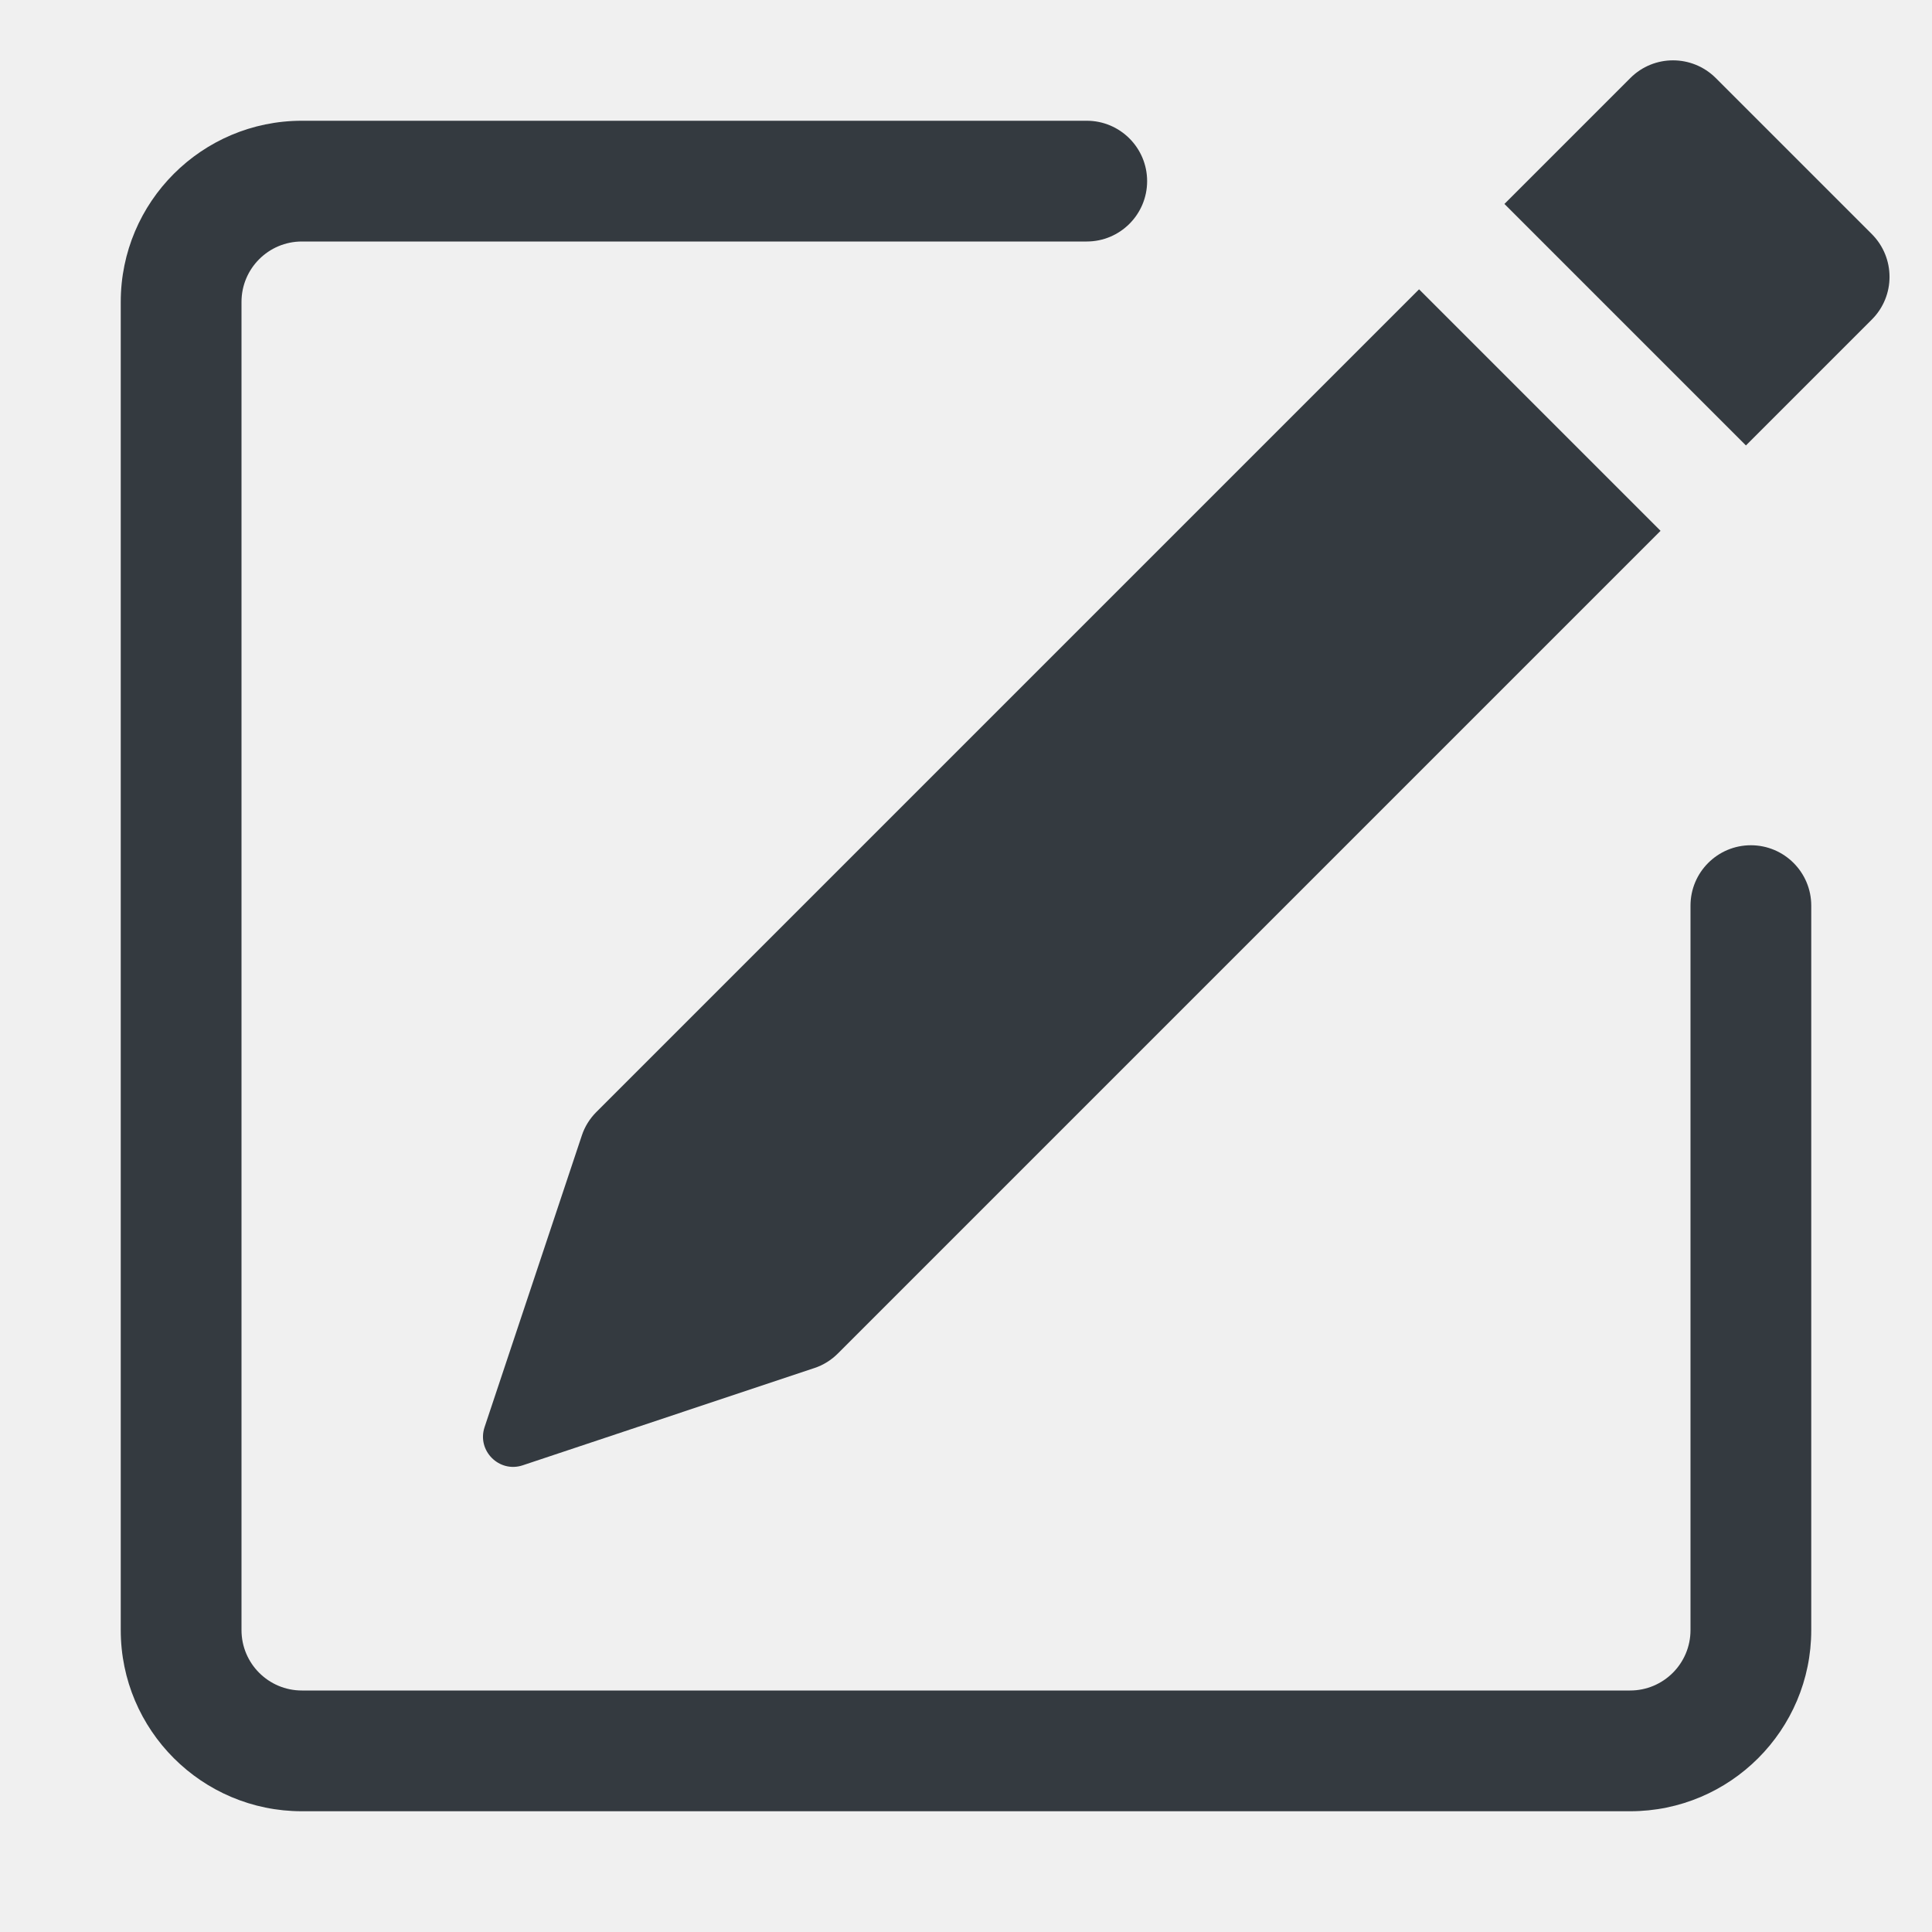
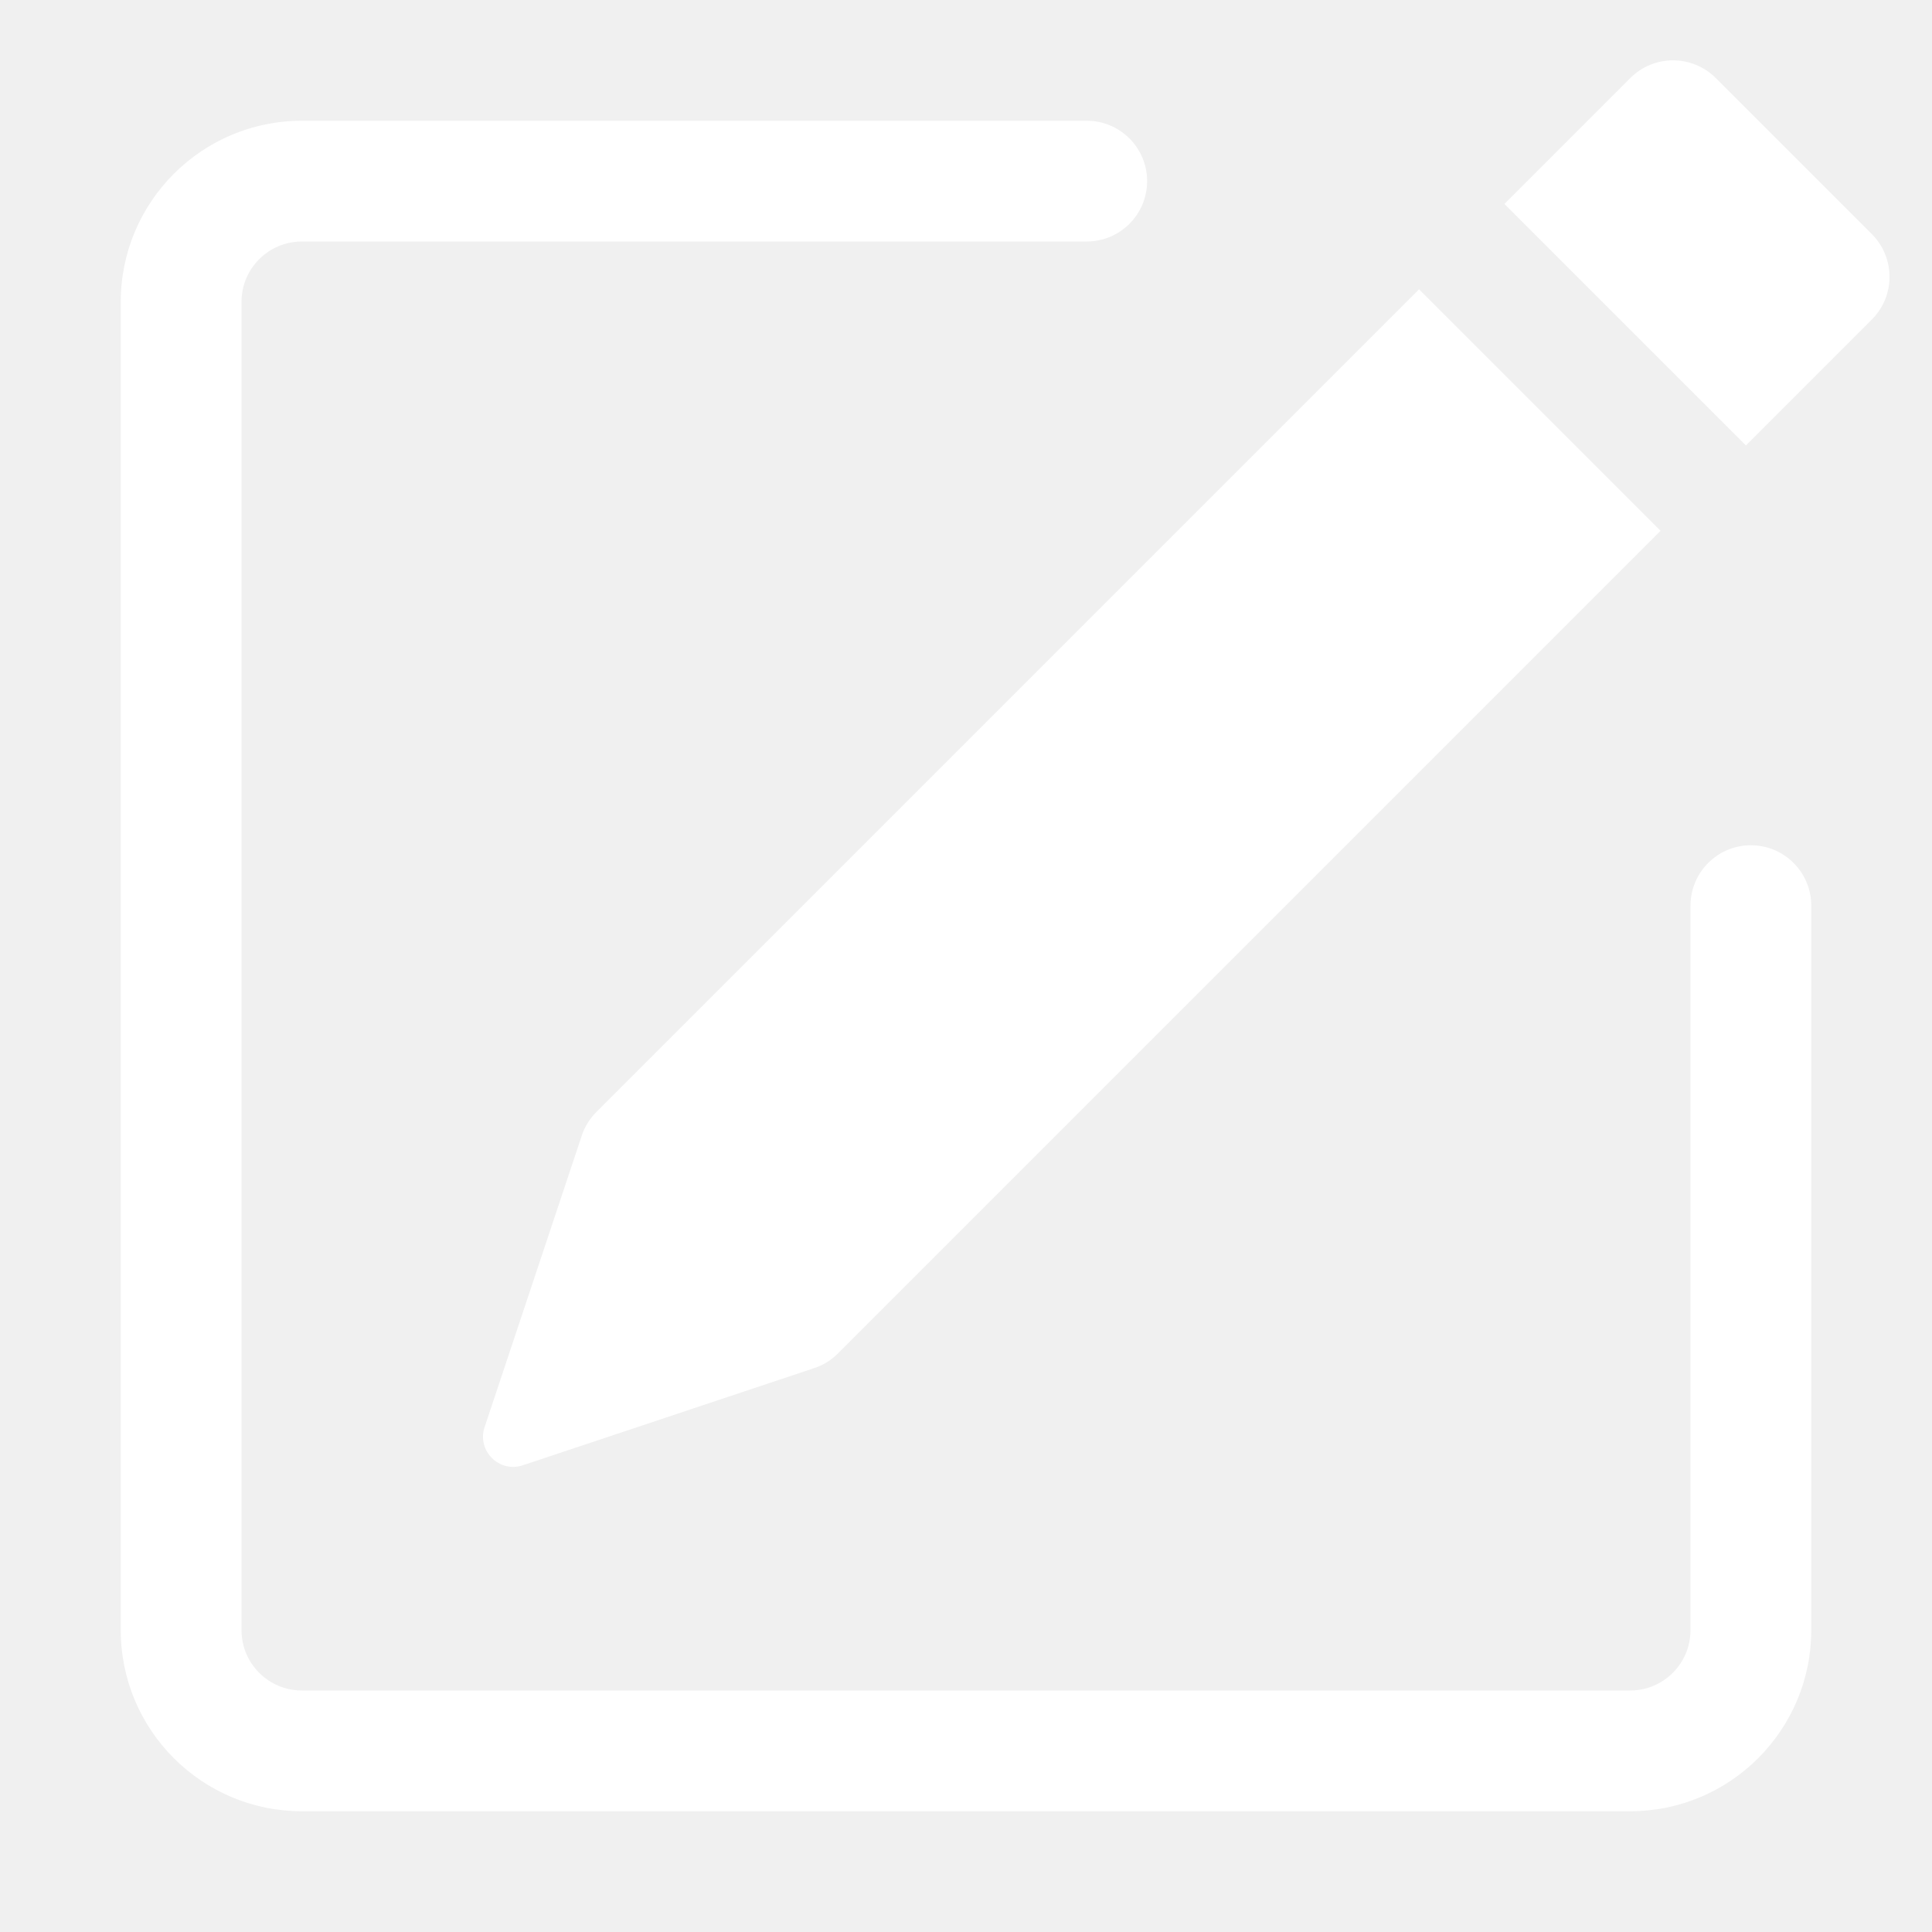
<svg xmlns="http://www.w3.org/2000/svg" width="16" height="16" viewBox="0 0 16 16" fill="none">
-   <path d="M15.502 1.939C15.697 2.135 15.697 2.451 15.502 2.646L14.459 3.689L12.459 1.689L13.502 0.646C13.697 0.451 14.013 0.451 14.209 0.646L15.502 1.939Z" fill="#343A40" />
-   <path d="M13.752 4.396L11.752 2.396L4.939 9.209C4.884 9.264 4.842 9.331 4.818 9.405L4.013 11.819C3.948 12.014 4.134 12.2 4.329 12.135L6.743 11.33C6.817 11.306 6.884 11.264 6.939 11.209L13.752 4.396Z" fill="#343A40" />
-   <path fill-rule="evenodd" clip-rule="evenodd" d="M1 13.5C1 14.328 1.672 15 2.5 15H13.5C14.328 15 15 14.328 15 13.5V7.5C15 7.224 14.776 7 14.5 7C14.224 7 14 7.224 14 7.5V13.5C14 13.776 13.776 14 13.5 14H2.5C2.224 14 2 13.776 2 13.5V2.5C2 2.224 2.224 2 2.5 2H9C9.276 2 9.5 1.776 9.5 1.5C9.5 1.224 9.276 1 9 1H2.5C1.672 1 1 1.672 1 2.5V13.5Z" fill="#343A40" />
+   <g id="pencil-square">
+     <g id="Vector">
+       <path d="M15.502 1.939C15.697 2.135 15.697 2.451 15.502 2.646L14.459 3.689L12.459 1.689L13.502 0.646C13.697 0.451 14.013 0.451 14.209 0.646L15.502 1.939Z" fill="white" />
+       <path d="M13.752 4.396L11.752 2.396L4.939 9.209C4.884 9.264 4.842 9.331 4.818 9.405L4.013 11.819C3.948 12.014 4.134 12.2 4.329 12.135L6.743 11.33C6.817 11.306 6.884 11.264 6.939 11.209L13.752 4.396Z" fill="white" />
+       <path fill-rule="evenodd" clip-rule="evenodd" d="M1 13.5C1 14.328 1.672 15 2.5 15H13.5C14.328 15 15 14.328 15 13.5V7.5C15 7.224 14.776 7 14.5 7C14.224 7 14 7.224 14 7.5V13.5C14 13.776 13.776 14 13.5 14H2.5C2.224 14 2 13.776 2 13.5V2.5C2 2.224 2.224 2 2.5 2H9C9.276 2 9.5 1.776 9.5 1.5C9.5 1.224 9.276 1 9 1H2.5C1.672 1 1 1.672 1 2.5V13.5Z" fill="white" />
+     </g>
+   </g>
</svg>
